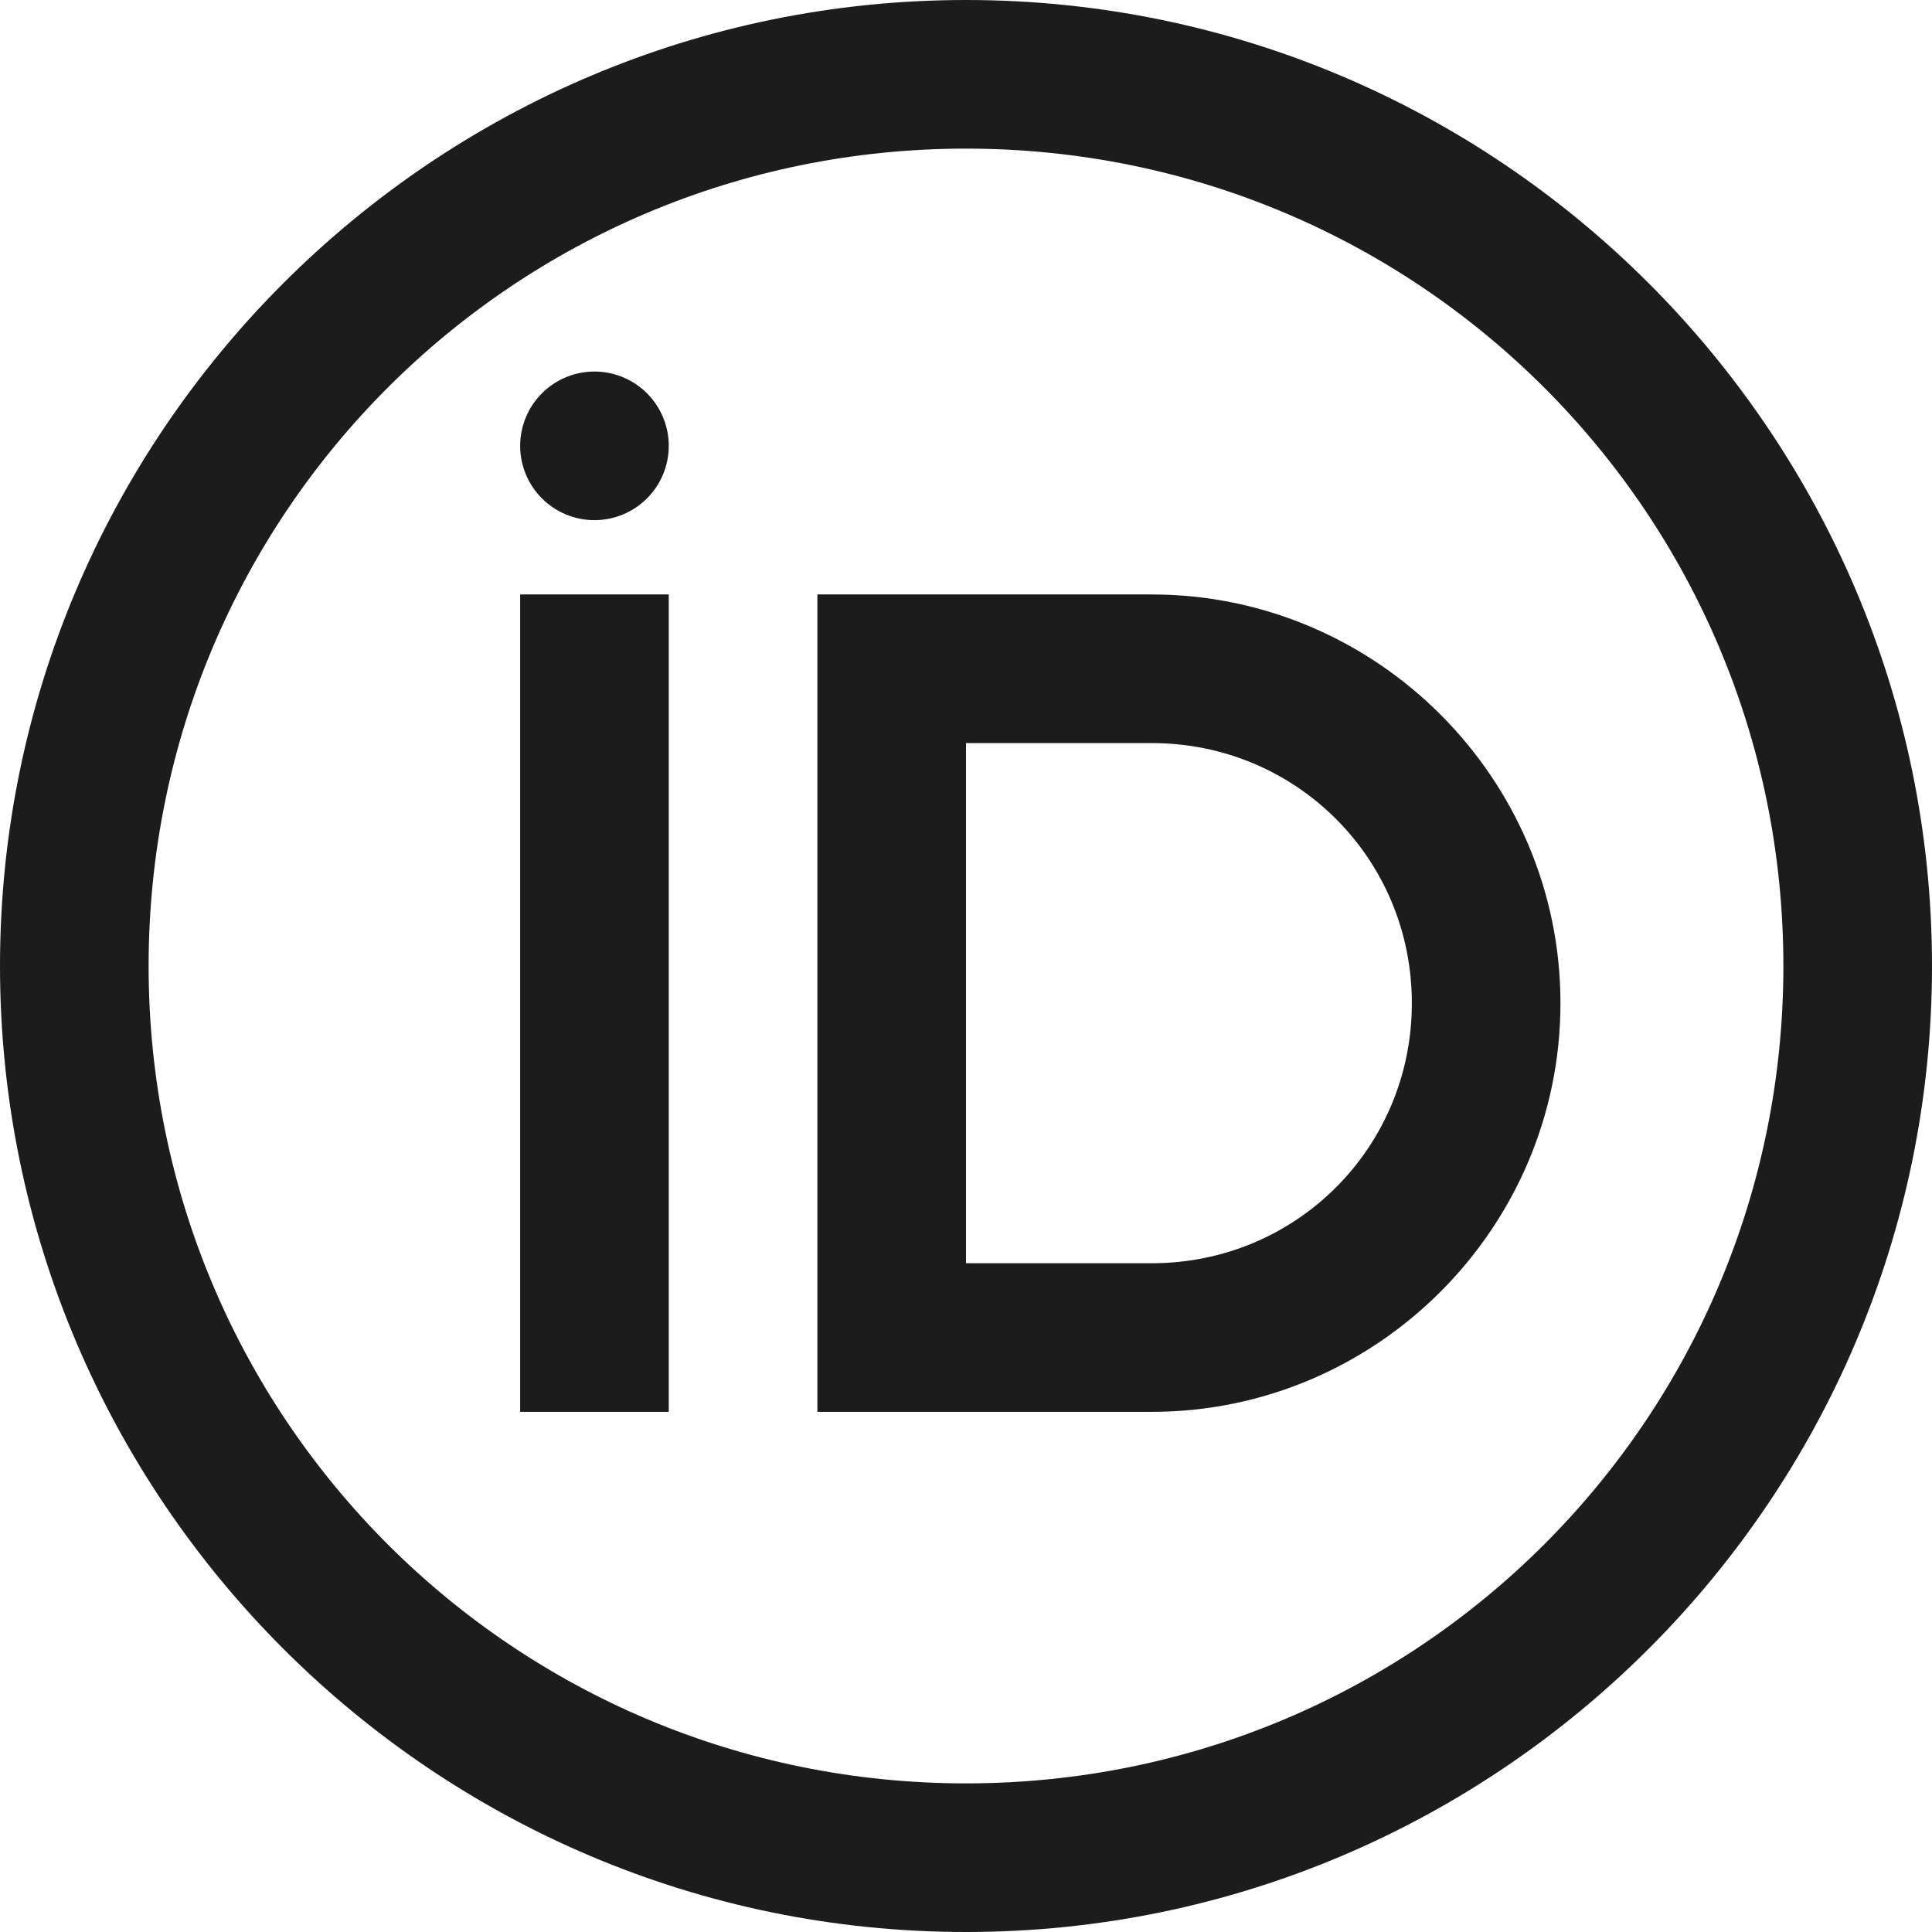
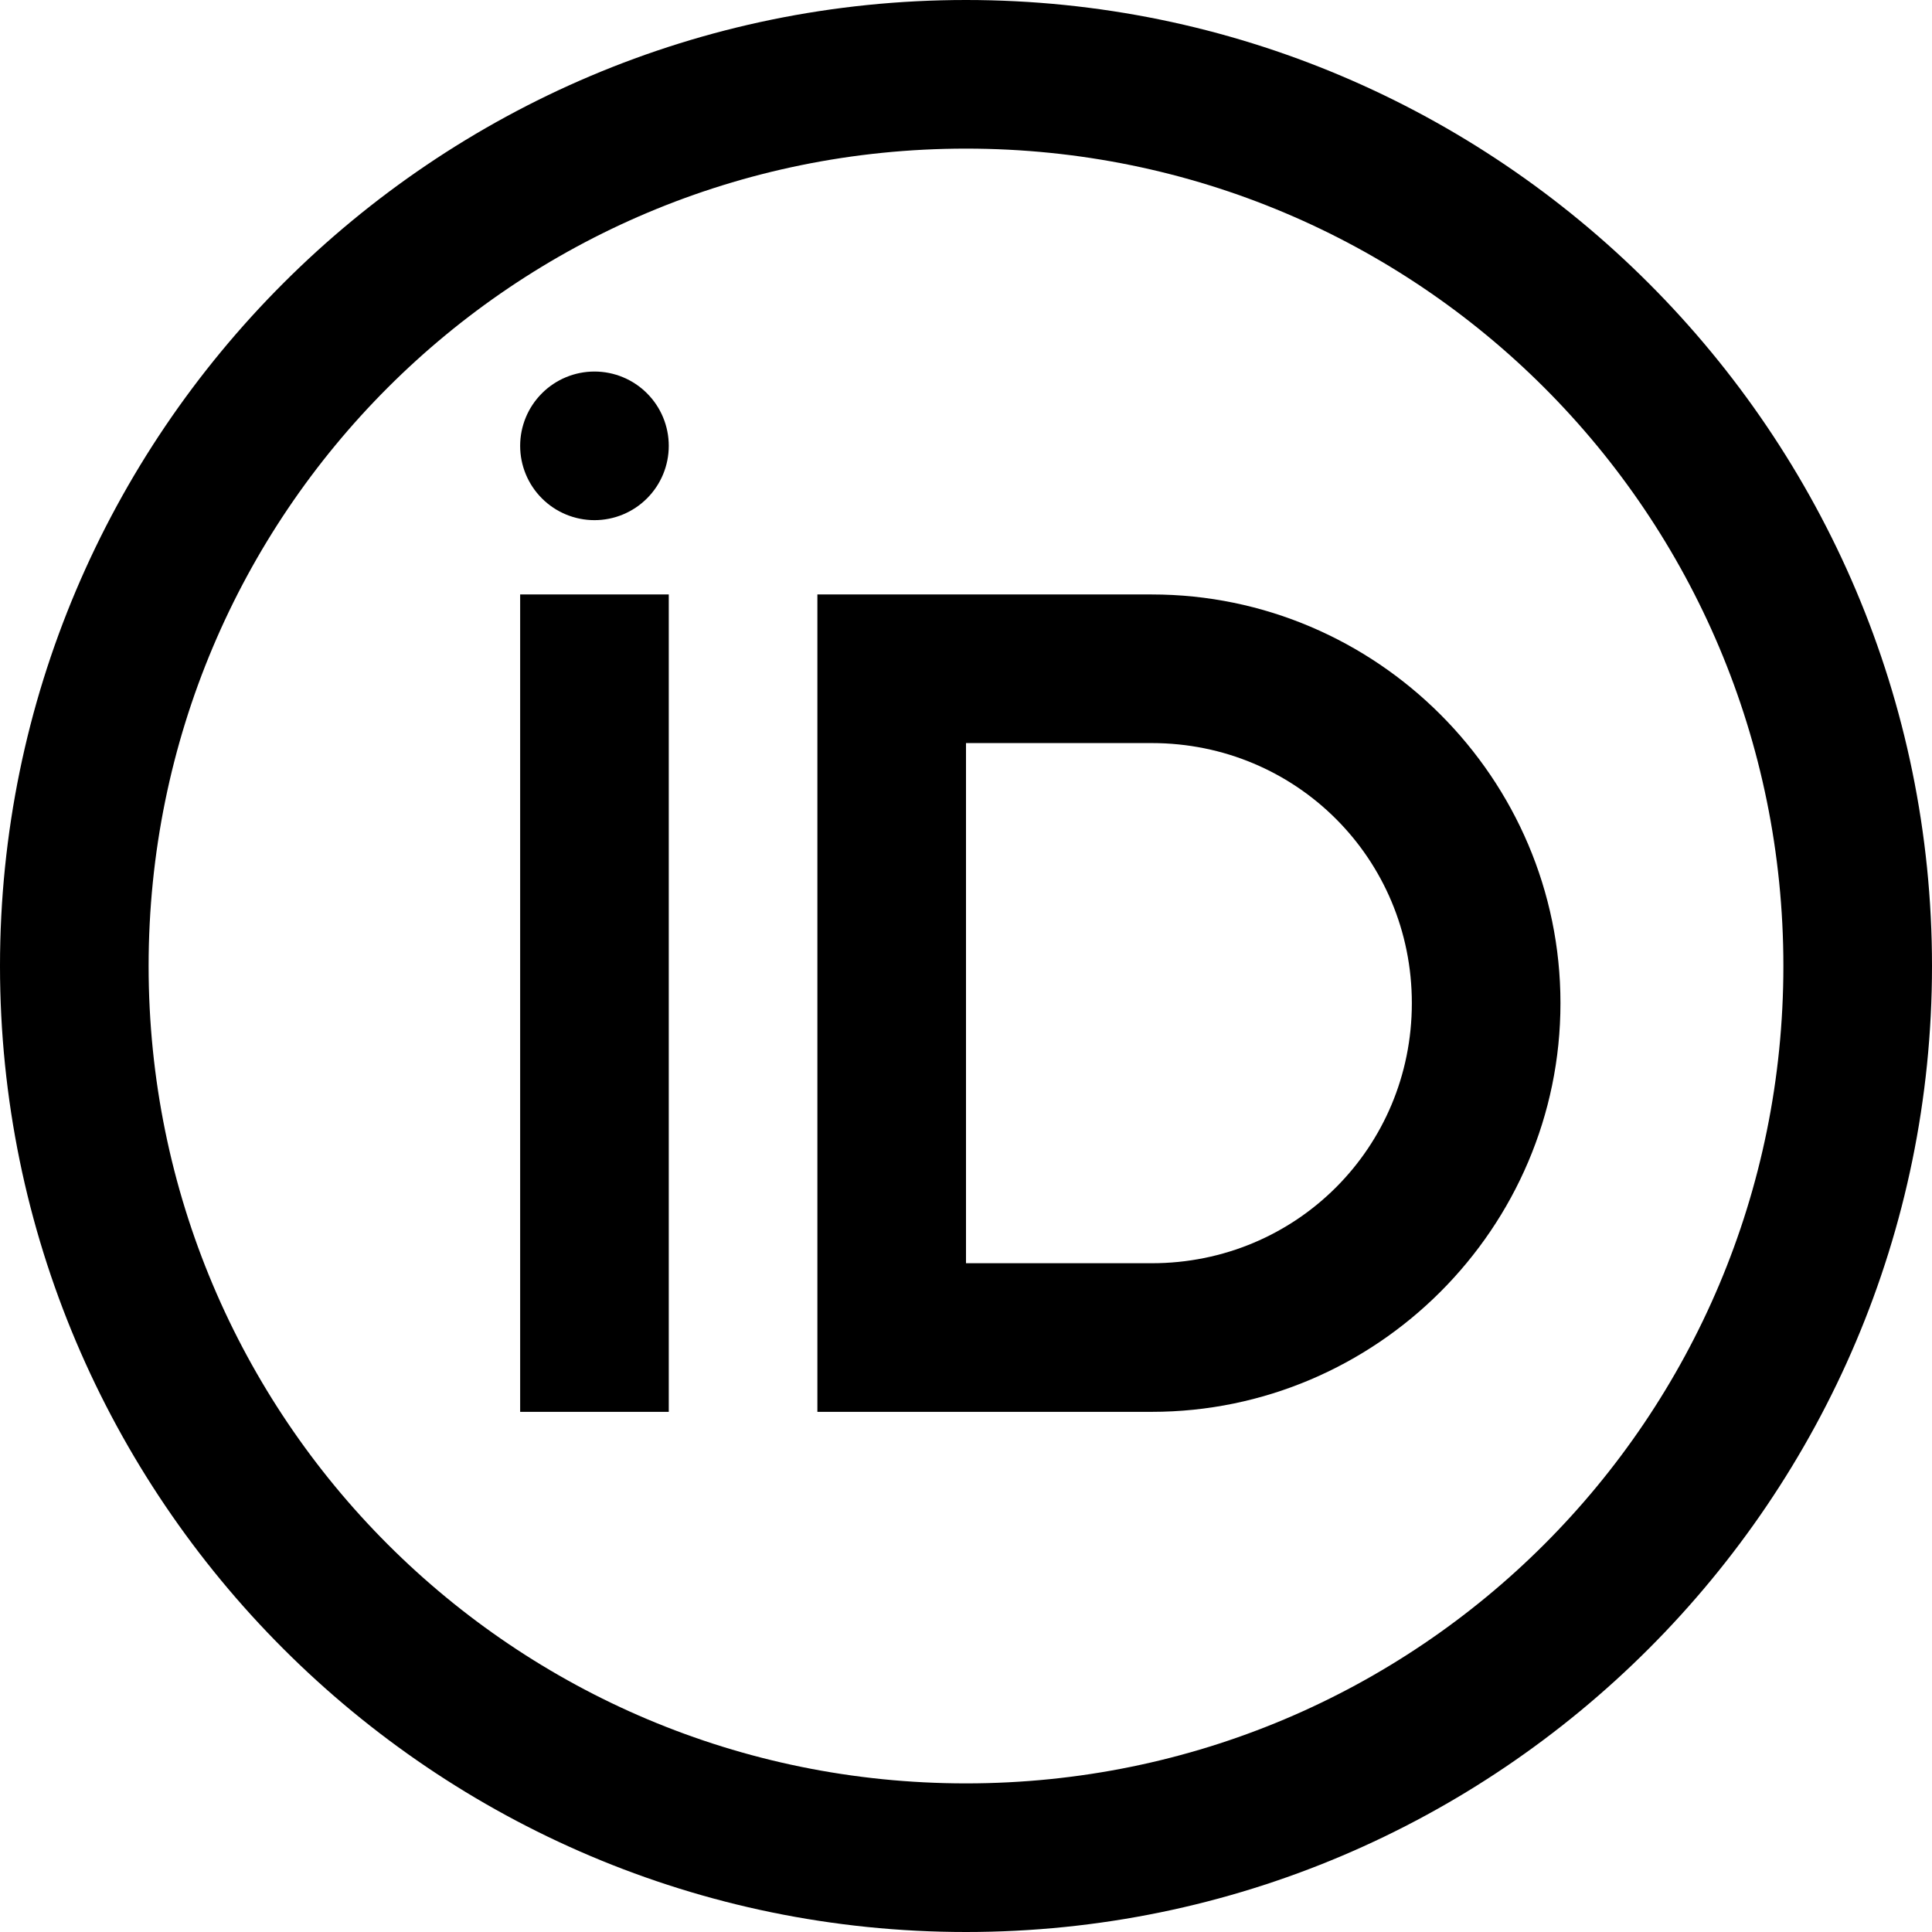
<svg xmlns="http://www.w3.org/2000/svg" width="104" height="104" viewBox="0 0 104 104" fill="none">
-   <path d="M52 0C23.329 0 0 23.329 0 52C0 80.671 23.329 104 52 104C80.671 104 104 80.671 104 52C104 23.329 80.671 0 52 0ZM52 8C76.348 8 96 27.652 96 52C96 76.348 76.348 96 52 96C27.652 96 8 76.348 8 52C8 27.652 27.652 8 52 8ZM32 20C30.939 20 29.922 20.421 29.172 21.172C28.421 21.922 28 22.939 28 24C28 25.061 28.421 26.078 29.172 26.828C29.922 27.579 30.939 28 32 28C33.061 28 34.078 27.579 34.828 26.828C35.579 26.078 36 25.061 36 24C36 22.939 35.579 21.922 34.828 21.172C34.078 20.421 33.061 20 32 20ZM28 32V76H36V32H28ZM44 32V36V76H62C74.102 76 84 66.102 84 54C84 41.898 74.102 32 62 32H44ZM52 40H62C69.778 40 76 46.222 76 54C76 61.778 69.778 68 62 68H52V40Z" fill="#1C1C1C" />
+   <path d="M52 0C23.329 0 0 23.329 0 52C0 80.671 23.329 104 52 104C80.671 104 104 80.671 104 52C104 23.329 80.671 0 52 0ZM52 8C76.348 8 96 27.652 96 52C96 76.348 76.348 96 52 96C27.652 96 8 76.348 8 52C8 27.652 27.652 8 52 8ZM32 20C30.939 20 29.922 20.421 29.172 21.172C28.421 21.922 28 22.939 28 24C28 25.061 28.421 26.078 29.172 26.828C29.922 27.579 30.939 28 32 28C33.061 28 34.078 27.579 34.828 26.828C35.579 26.078 36 25.061 36 24C36 22.939 35.579 21.922 34.828 21.172C34.078 20.421 33.061 20 32 20ZM28 32V76H36V32H28ZM44 32V36V76H62C74.102 76 84 66.102 84 54C84 41.898 74.102 32 62 32H44ZM52 40H62C69.778 40 76 46.222 76 54C76 61.778 69.778 68 62 68H52V40Z" fill="currentColor" />
</svg>
